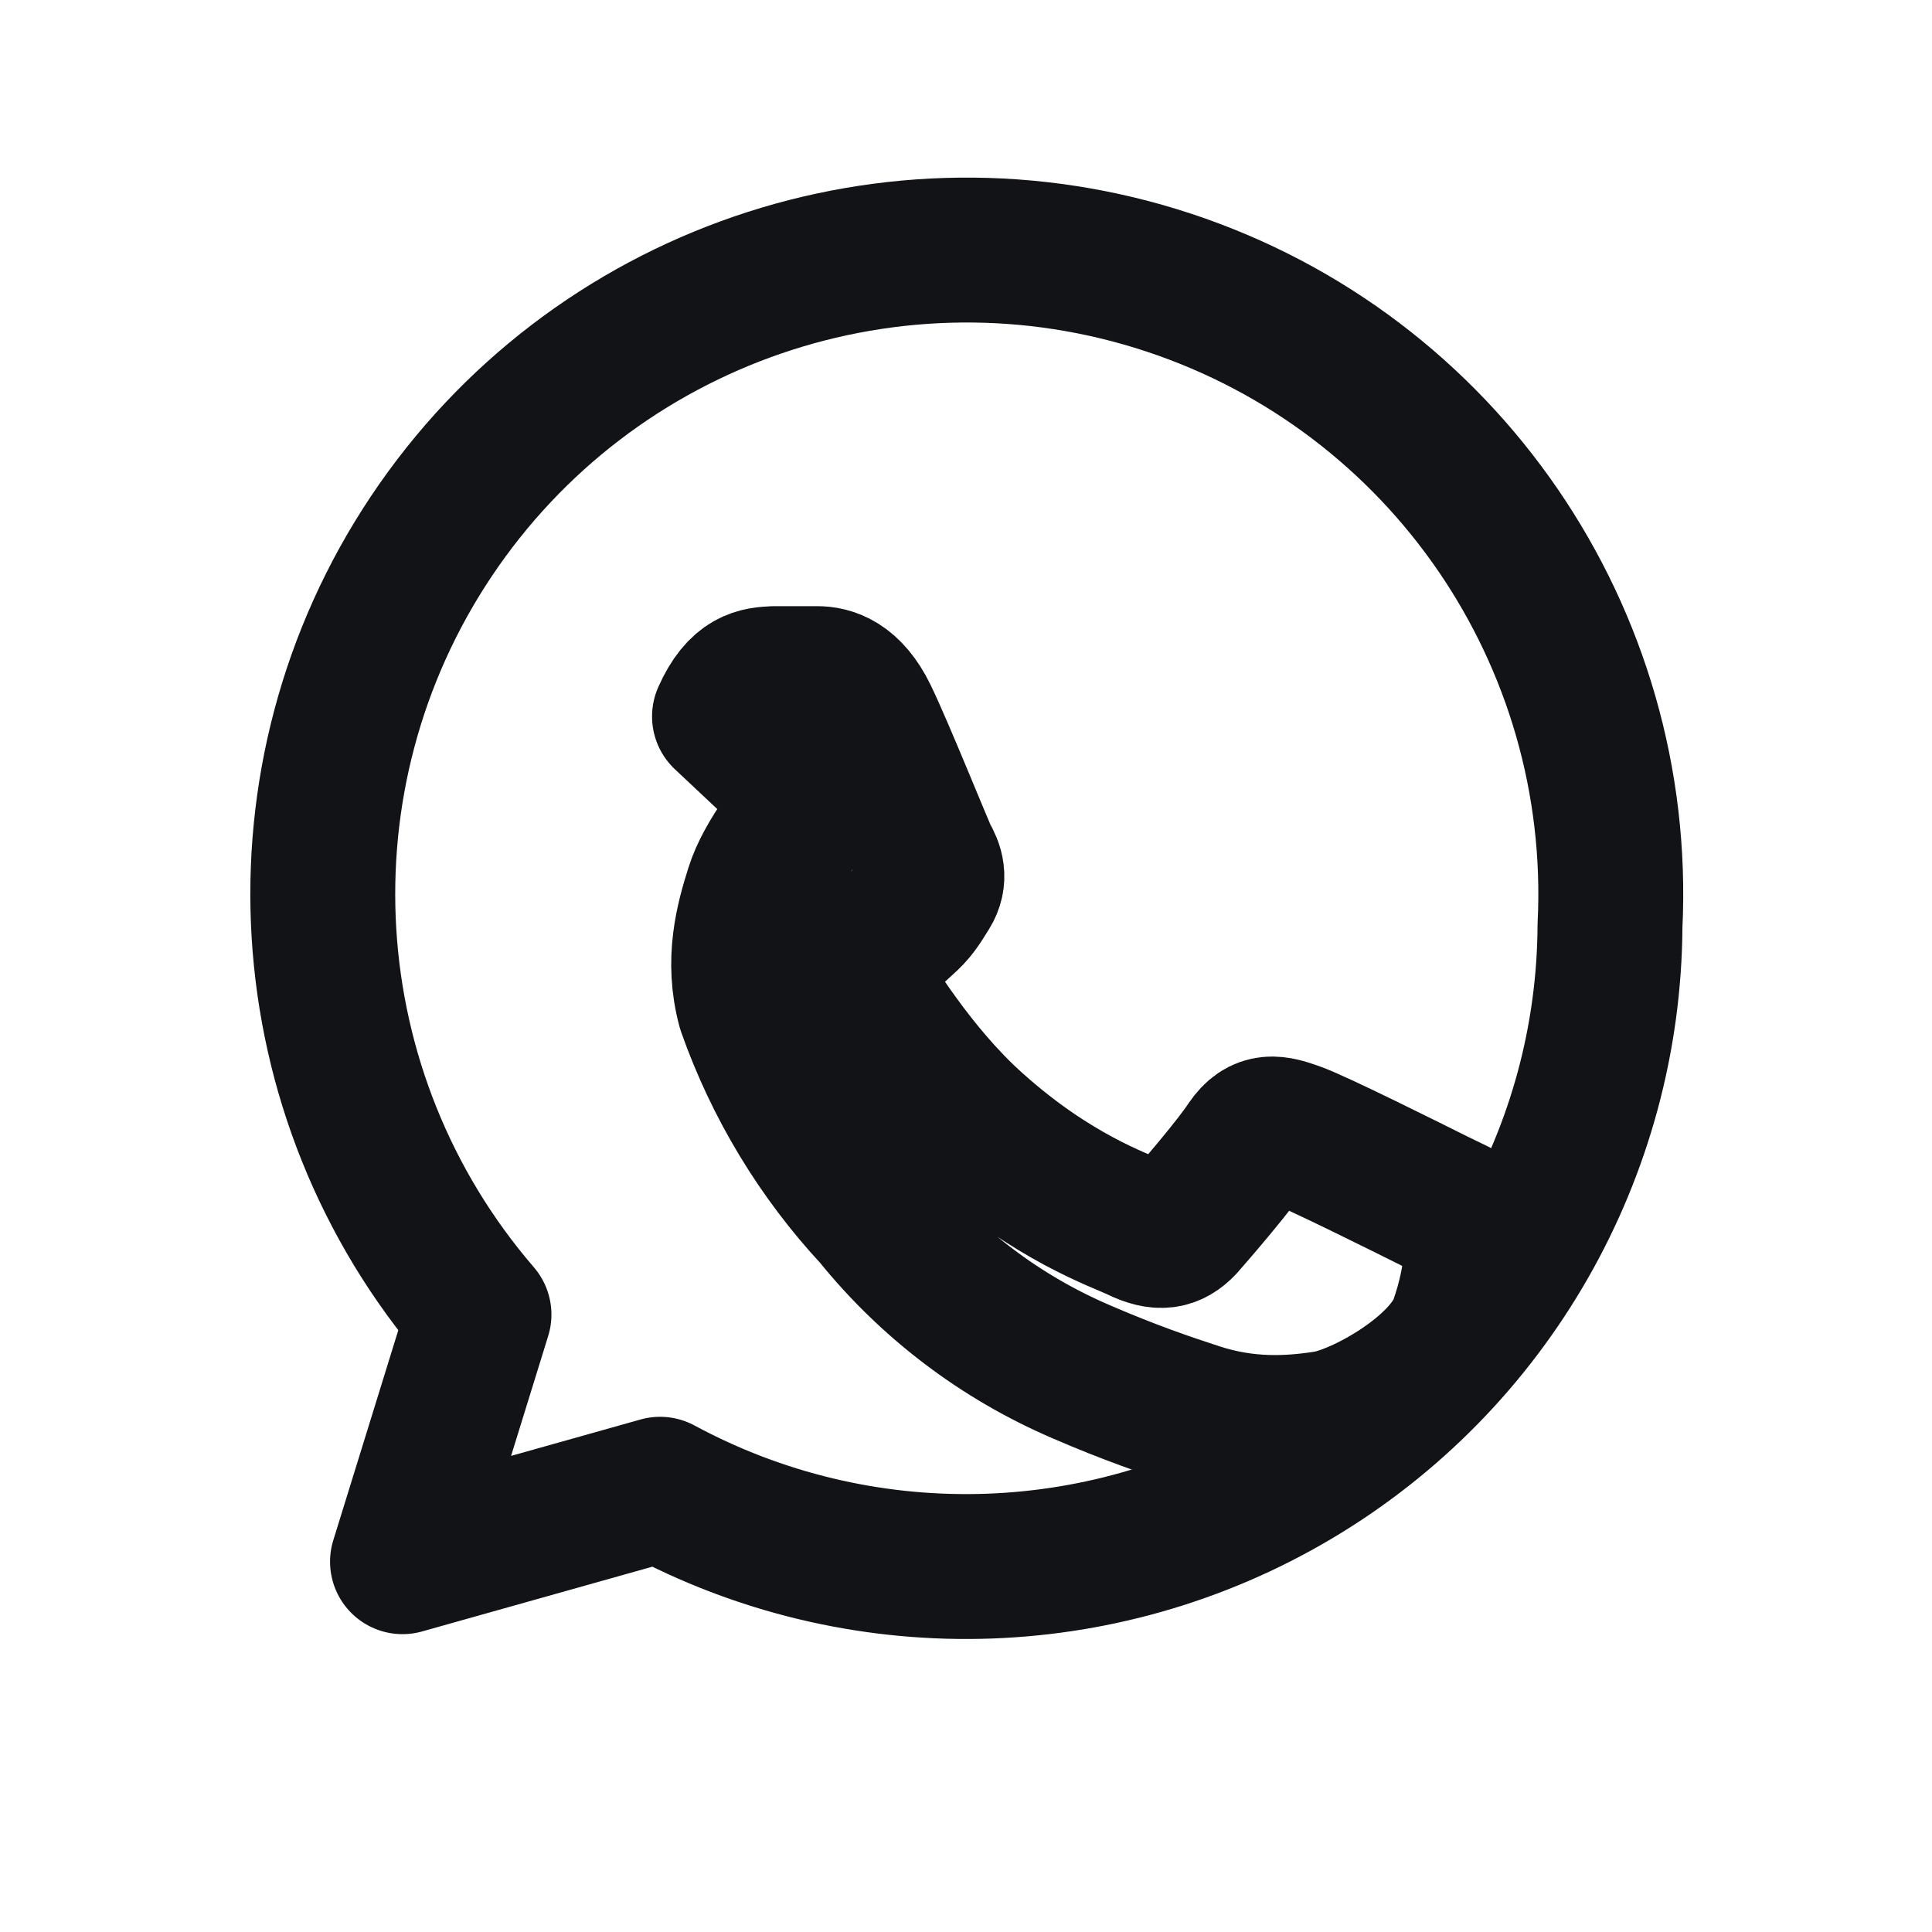
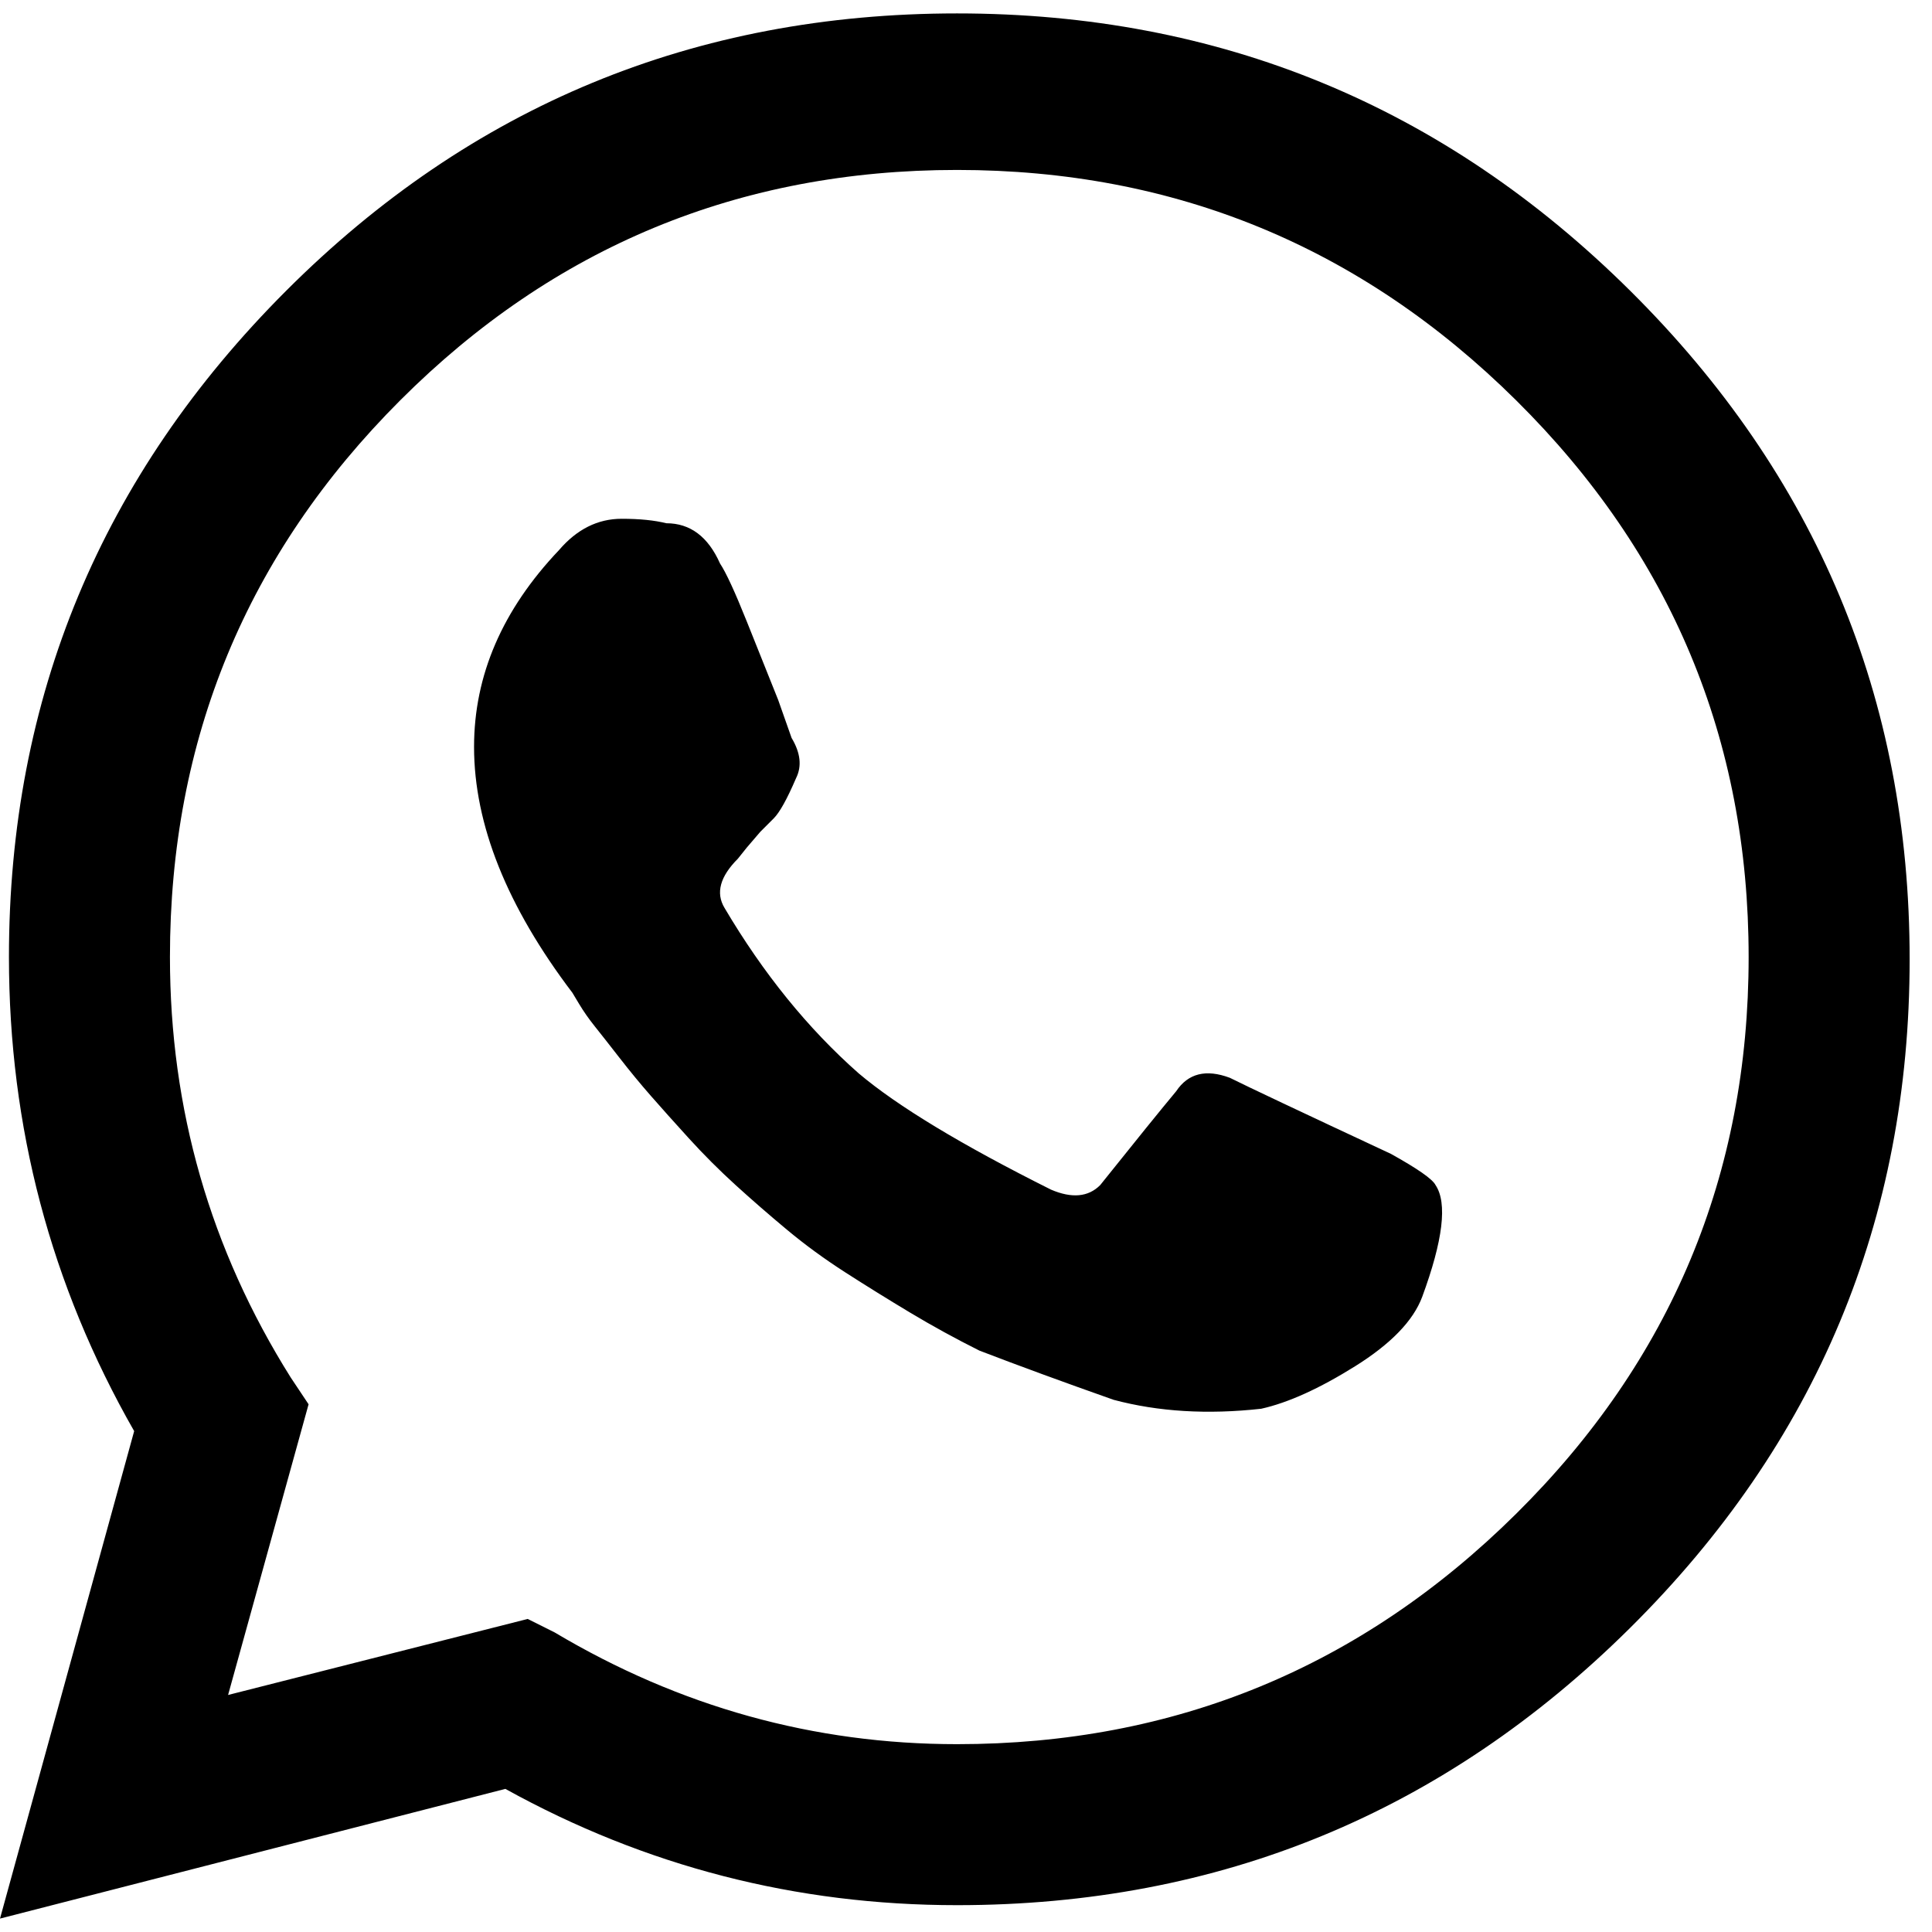
- <svg xmlns="http://www.w3.org/2000/svg" viewBox="0 0 24 24" fill="none" stroke="#111316" stroke-width="1.8" stroke-linecap="round" stroke-linejoin="round">
-   <path d="M20 11.5a8 8 0 0 1-11.8 7l-3.2.9.95-3.07A8 8 0 1 1 20 11.5Z" />
-   <path d="M9 8.9c.2-.45.42-.46.62-.47h.53c.16 0 .4.06.6.47.2.41.69 1.63.75 1.75.07.12.12.26.02.42-.1.16-.15.25-.3.38-.14.13-.3.28-.43.37-.14.09-.28.2-.12.4.15.2.67 1.1 1.43 1.78.98.88 1.8 1.15 2.05 1.27.25.12.4.1.55-.06.15-.17.64-.74.81-1 .17-.25.34-.2.57-.12.24.08 1.48.7 1.74.83.26.13.43.19.49.3.06.11.06.62-.15 1.22-.21.6-1.24 1.17-1.69 1.24-.45.07-.99.1-1.6-.1-.37-.12-.84-.28-1.44-.54a6.67 6.67 0 0 1-2.56-1.94 7.4 7.4 0 0 1-1.56-2.58c-.16-.59-.02-1.09.1-1.47.12-.39.53-.93.74-1.07Z" />
+ <svg xmlns="http://www.w3.org/2000/svg" width="512" height="512" viewBox="0 0 432 432">
+   <path fill="#000000" d="M364.5 65Q427 127 427 214.5T364.5 364T214 426q-54 0-101-26L0 429l30-109Q2 271 2 214q0-87 62-149T214 3t150.5 62zM214 390q73 0 125-51.5T391 214T339 89.5T214 38T89.5 89.5T38 214q0 51 27 94l4 6l-18 65l67-17l6 3q42 25 90 25zm97-132q9 5 10 7q4 6-3 25q-3 8-15 15.5t-21 9.5q-18 2-33-2q-17-6-30-11q-8-4-15.5-8.5t-14.5-9t-13-9.5t-11.5-10t-10.5-10.5t-8.5-9.5t-7-8.5t-5.5-7t-3.5-5L128 222q-22-29-22-55q0-24 19-44q6-7 14-7q6 0 10 1q8 0 12 9q2 3 6 13l7 17.5l3 8.5q3 5 1 9q-3 7-5 9l-3 3l-3 3.5l-2 2.5q-6 6-3 11q13 22 30 37q13 11 43 26q7 3 11-1q12-15 17-21q4-6 12-3q6 3 36 17z" />
</svg>
